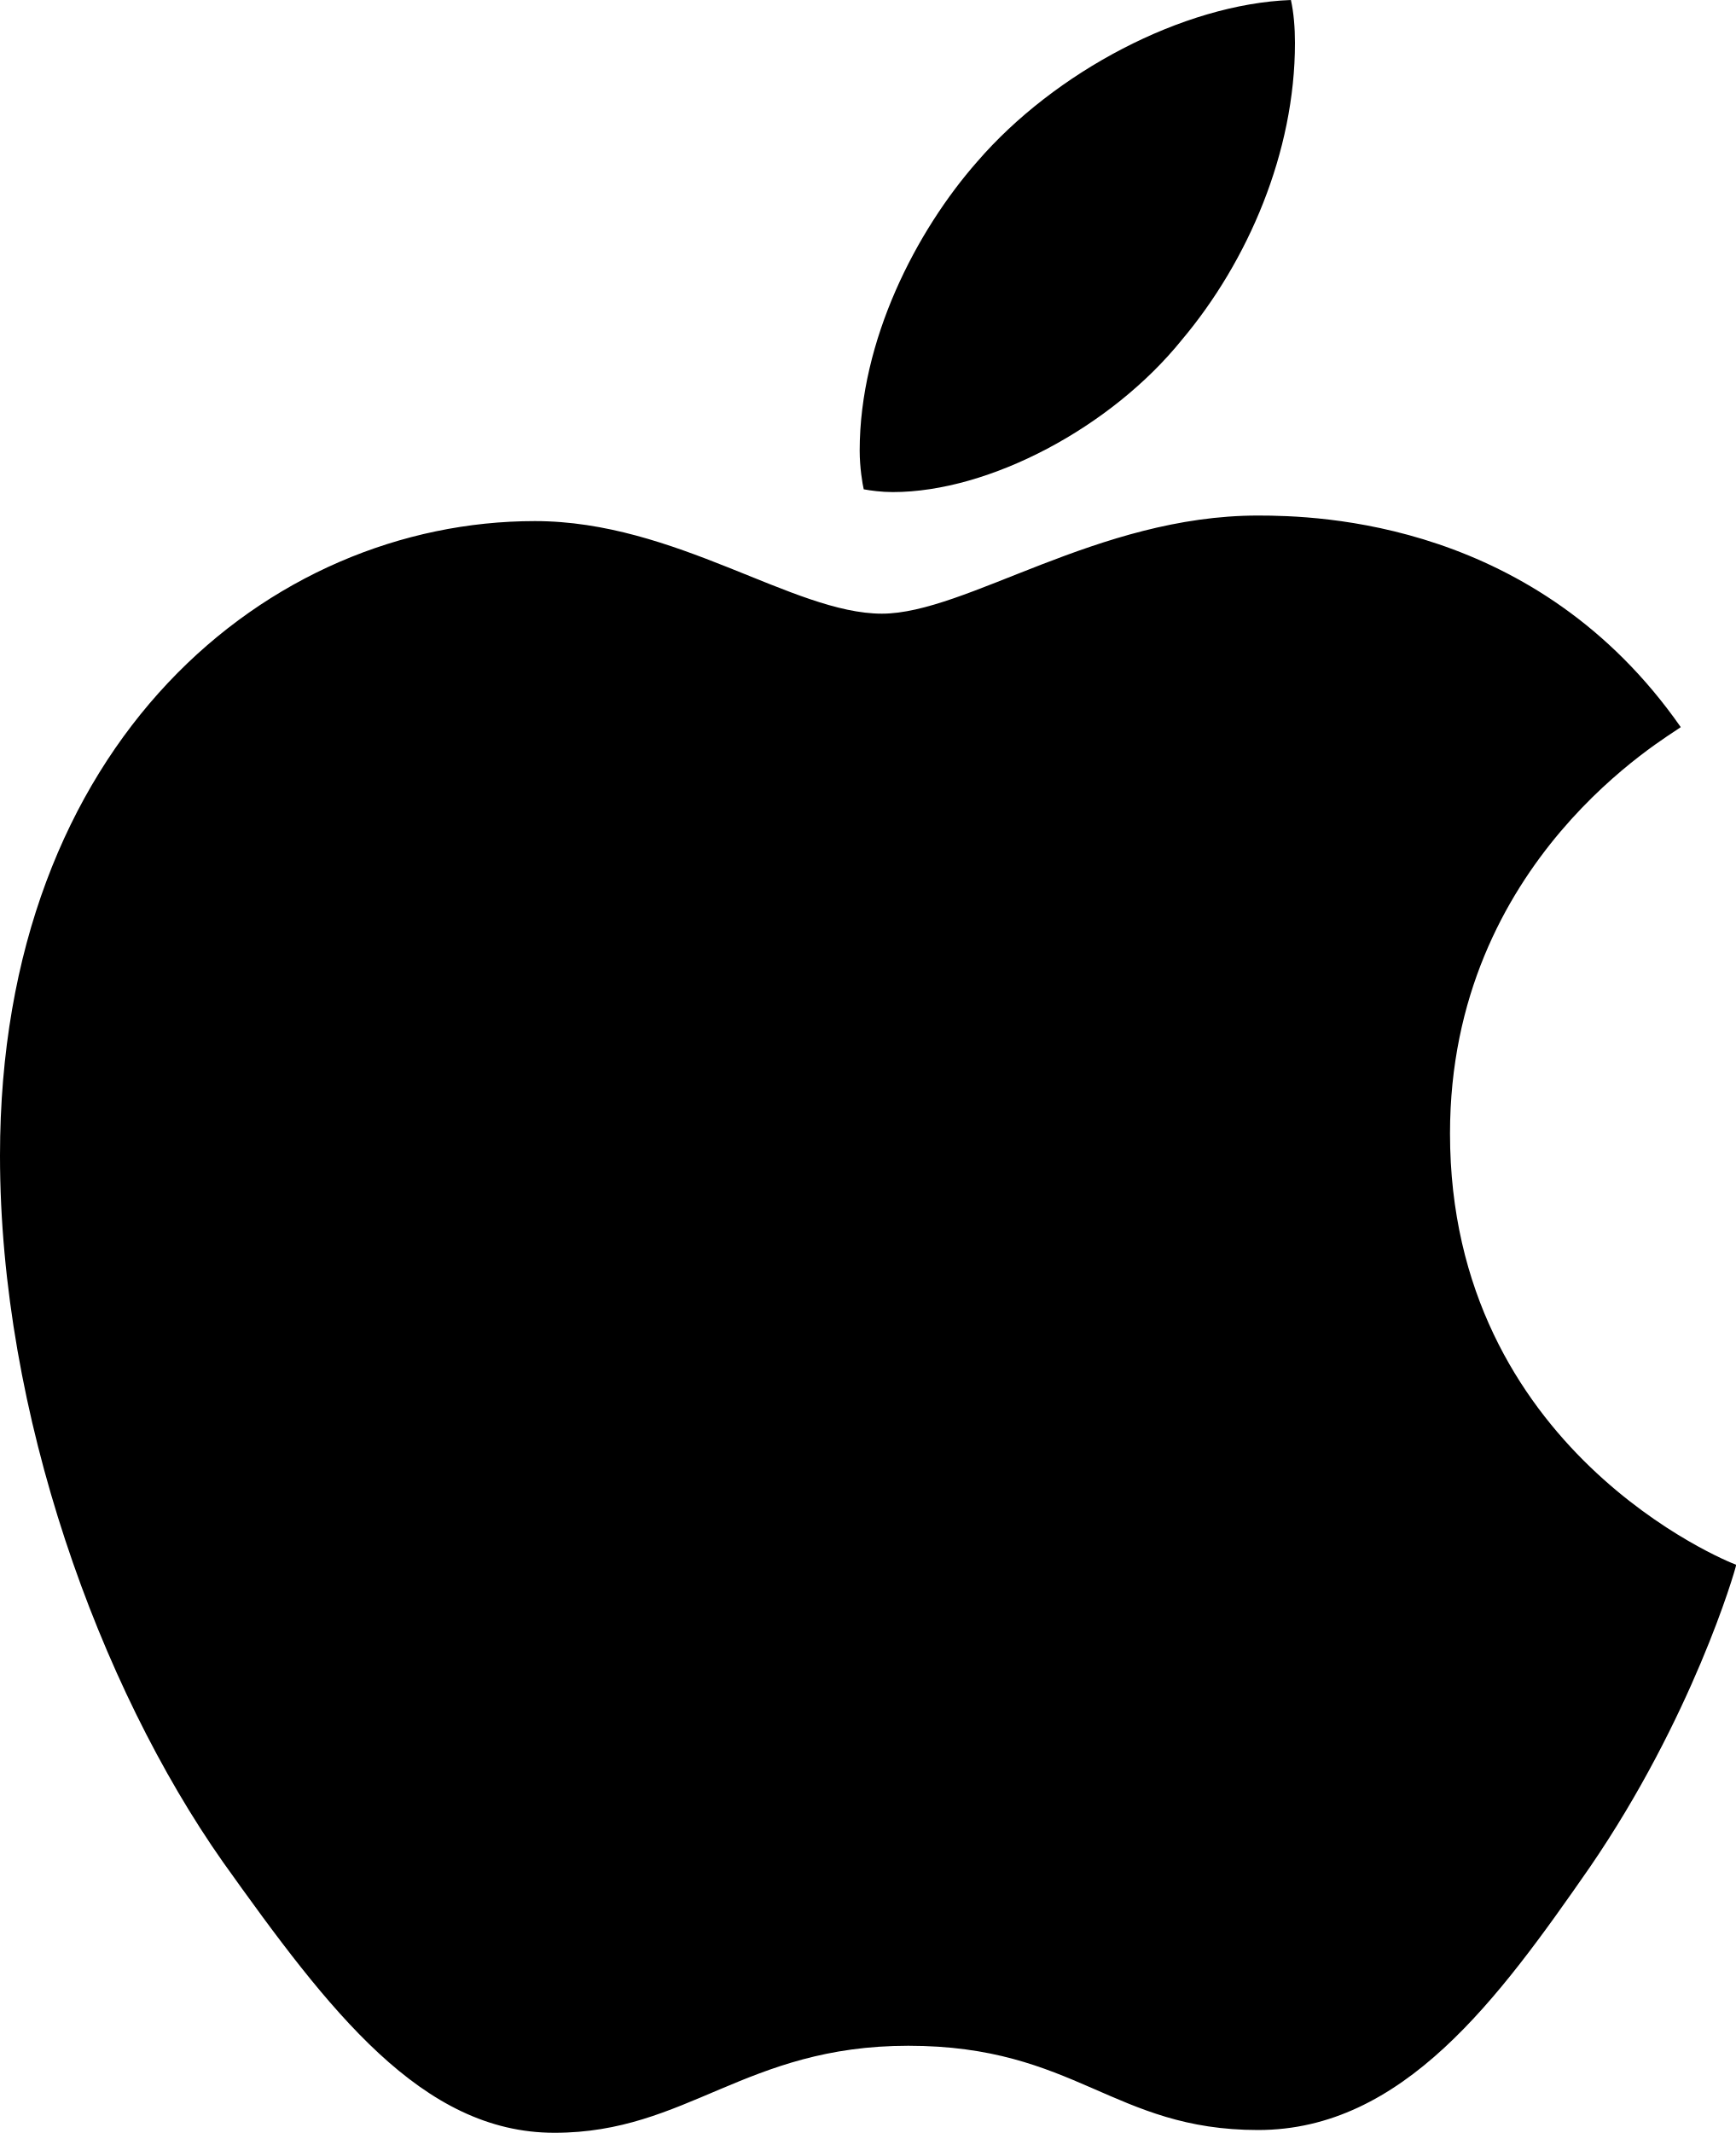
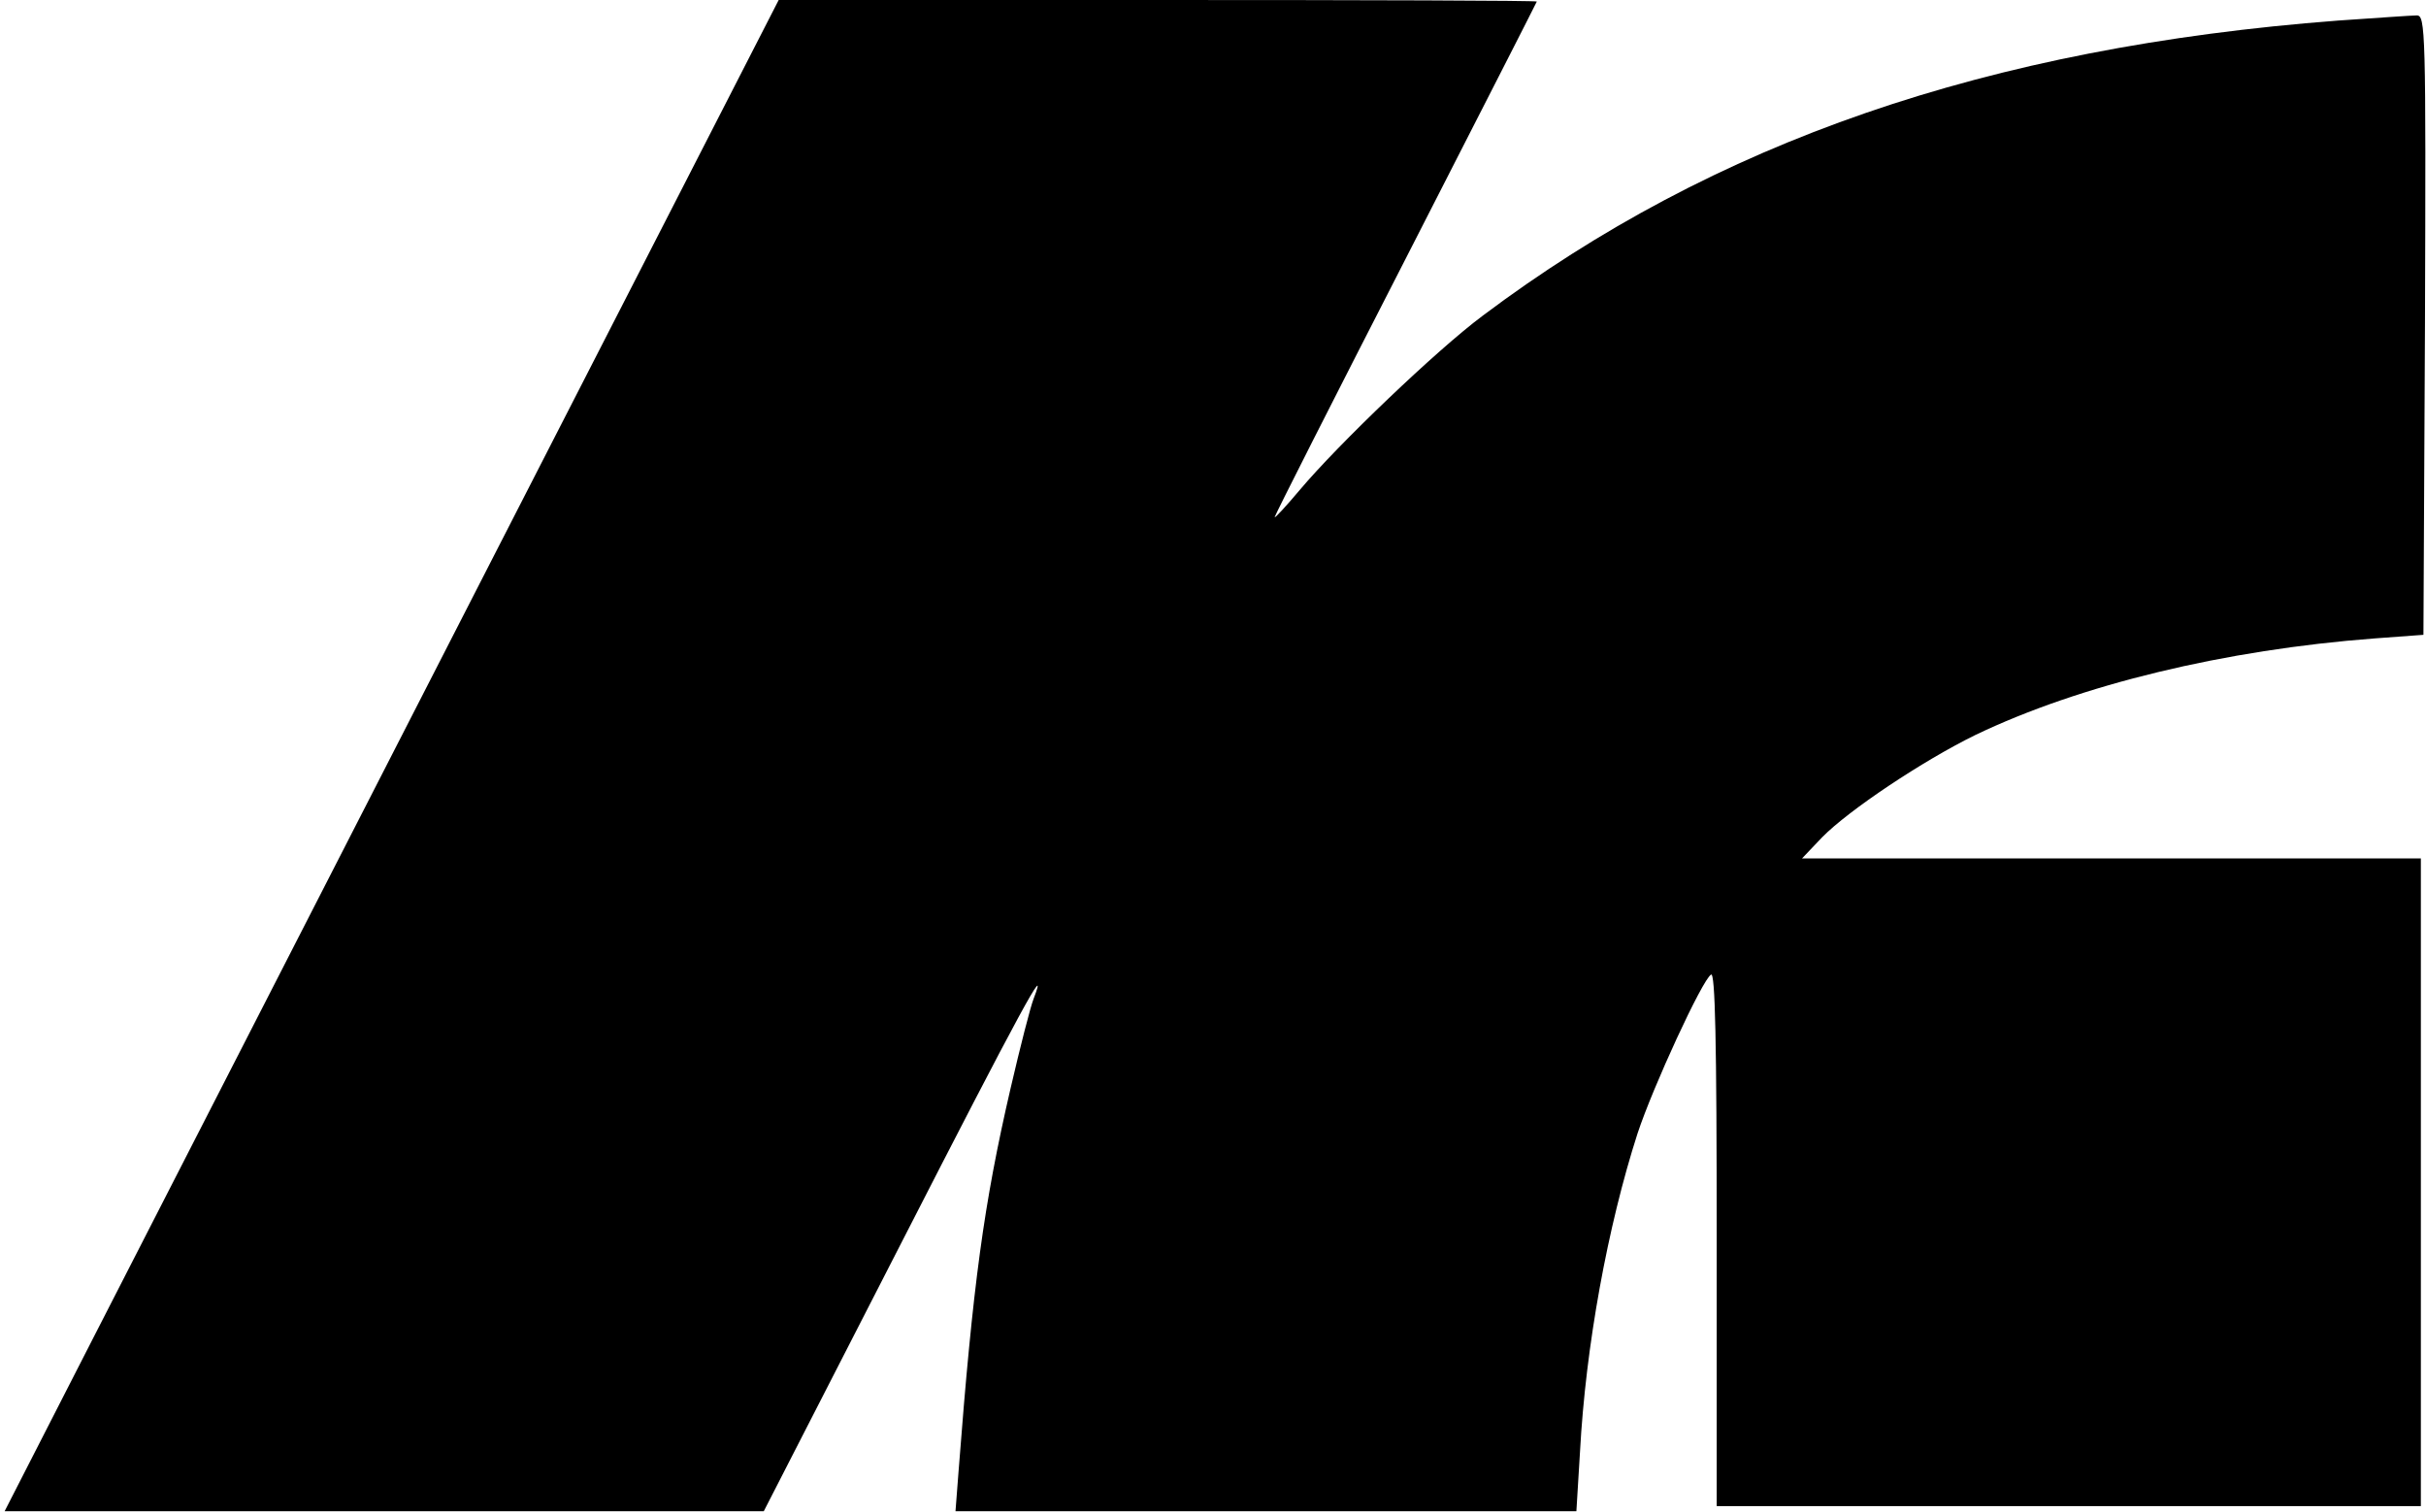
- <svg xmlns="http://www.w3.org/2000/svg" xml:space="preserve" width="814" height="1000">
-   <path d="M788.1 340.9c-5.8 4.5-108.2 62.2-108.2 190.5 0 148.4 130.3 200.9 134.2 202.2-.6 3.2-20.7 71.9-68.7 141.9-42.8 61.6-87.5 123.1-155.5 123.1s-85.5-39.5-164-39.5c-76.5 0-103.7 40.8-165.9 40.8s-105.6-57-155.5-127C46.7 790.7 0 663 0 541.8c0-194.4 126.4-297.5 250.8-297.5 66.1 0 121.2 43.4 162.7 43.4 39.5 0 101.1-46 176.3-46 28.5 0 130.9 2.6 198.3 99.2zm-234-181.5c31.1-36.9 53.1-88.1 53.1-139.3 0-7.1-.6-14.3-1.9-20.1-50.6 1.9-110.8 33.7-147.1 75.8-28.5 32.4-55.1 83.6-55.1 135.5 0 7.8 1.3 15.6 1.9 18.1 3.2.6 8.4 1.3 13.6 1.3 45.4 0 102.5-30.4 135.5-71.3z" />
+ <svg xmlns="http://www.w3.org/2000/svg" version="1.0" width="472pt" height="294pt" viewBox="0 0 472 294" preserveAspectRatio="xMidYMid meet">
+   <g transform="translate(0,294) scale(0.1,-0.1)" fill="#000000" stroke="none">
+     <path d="M940 1818 c-316 -617 -655 -1279 -753 -1470 l-178 -348 739 0 738 0 264 515 c237 463 292 563 261 482 -6 -15 -26 -93 -45 -175 -52 -225 -73 -379 -101 -744 l-6 -78 604 0 604 0 7 115 c11 206 54 440 112 620 30 91 126 299 143 309 8 5 11 -127 11 -513 l0 -521 685 0 685 0 0 630 0 630 -602 0 -602 0 39 41 c52 53 196 149 298 199 204 98 486 166 777 188 l95 7 3 603 c2 575 1 602 -16 602 -10 0 -79 -5 -153 -10 -682 -52 -1214 -236 -1664 -574 -90 -67 -282 -251 -356 -339 -27 -32 -49 -56 -49 -53 0 3 115 230 255 503 140 274 255 499 255 500 0 2 -332 3 -737 3 l-738 0 -575 -1122z" />
+   </g>
</svg>
